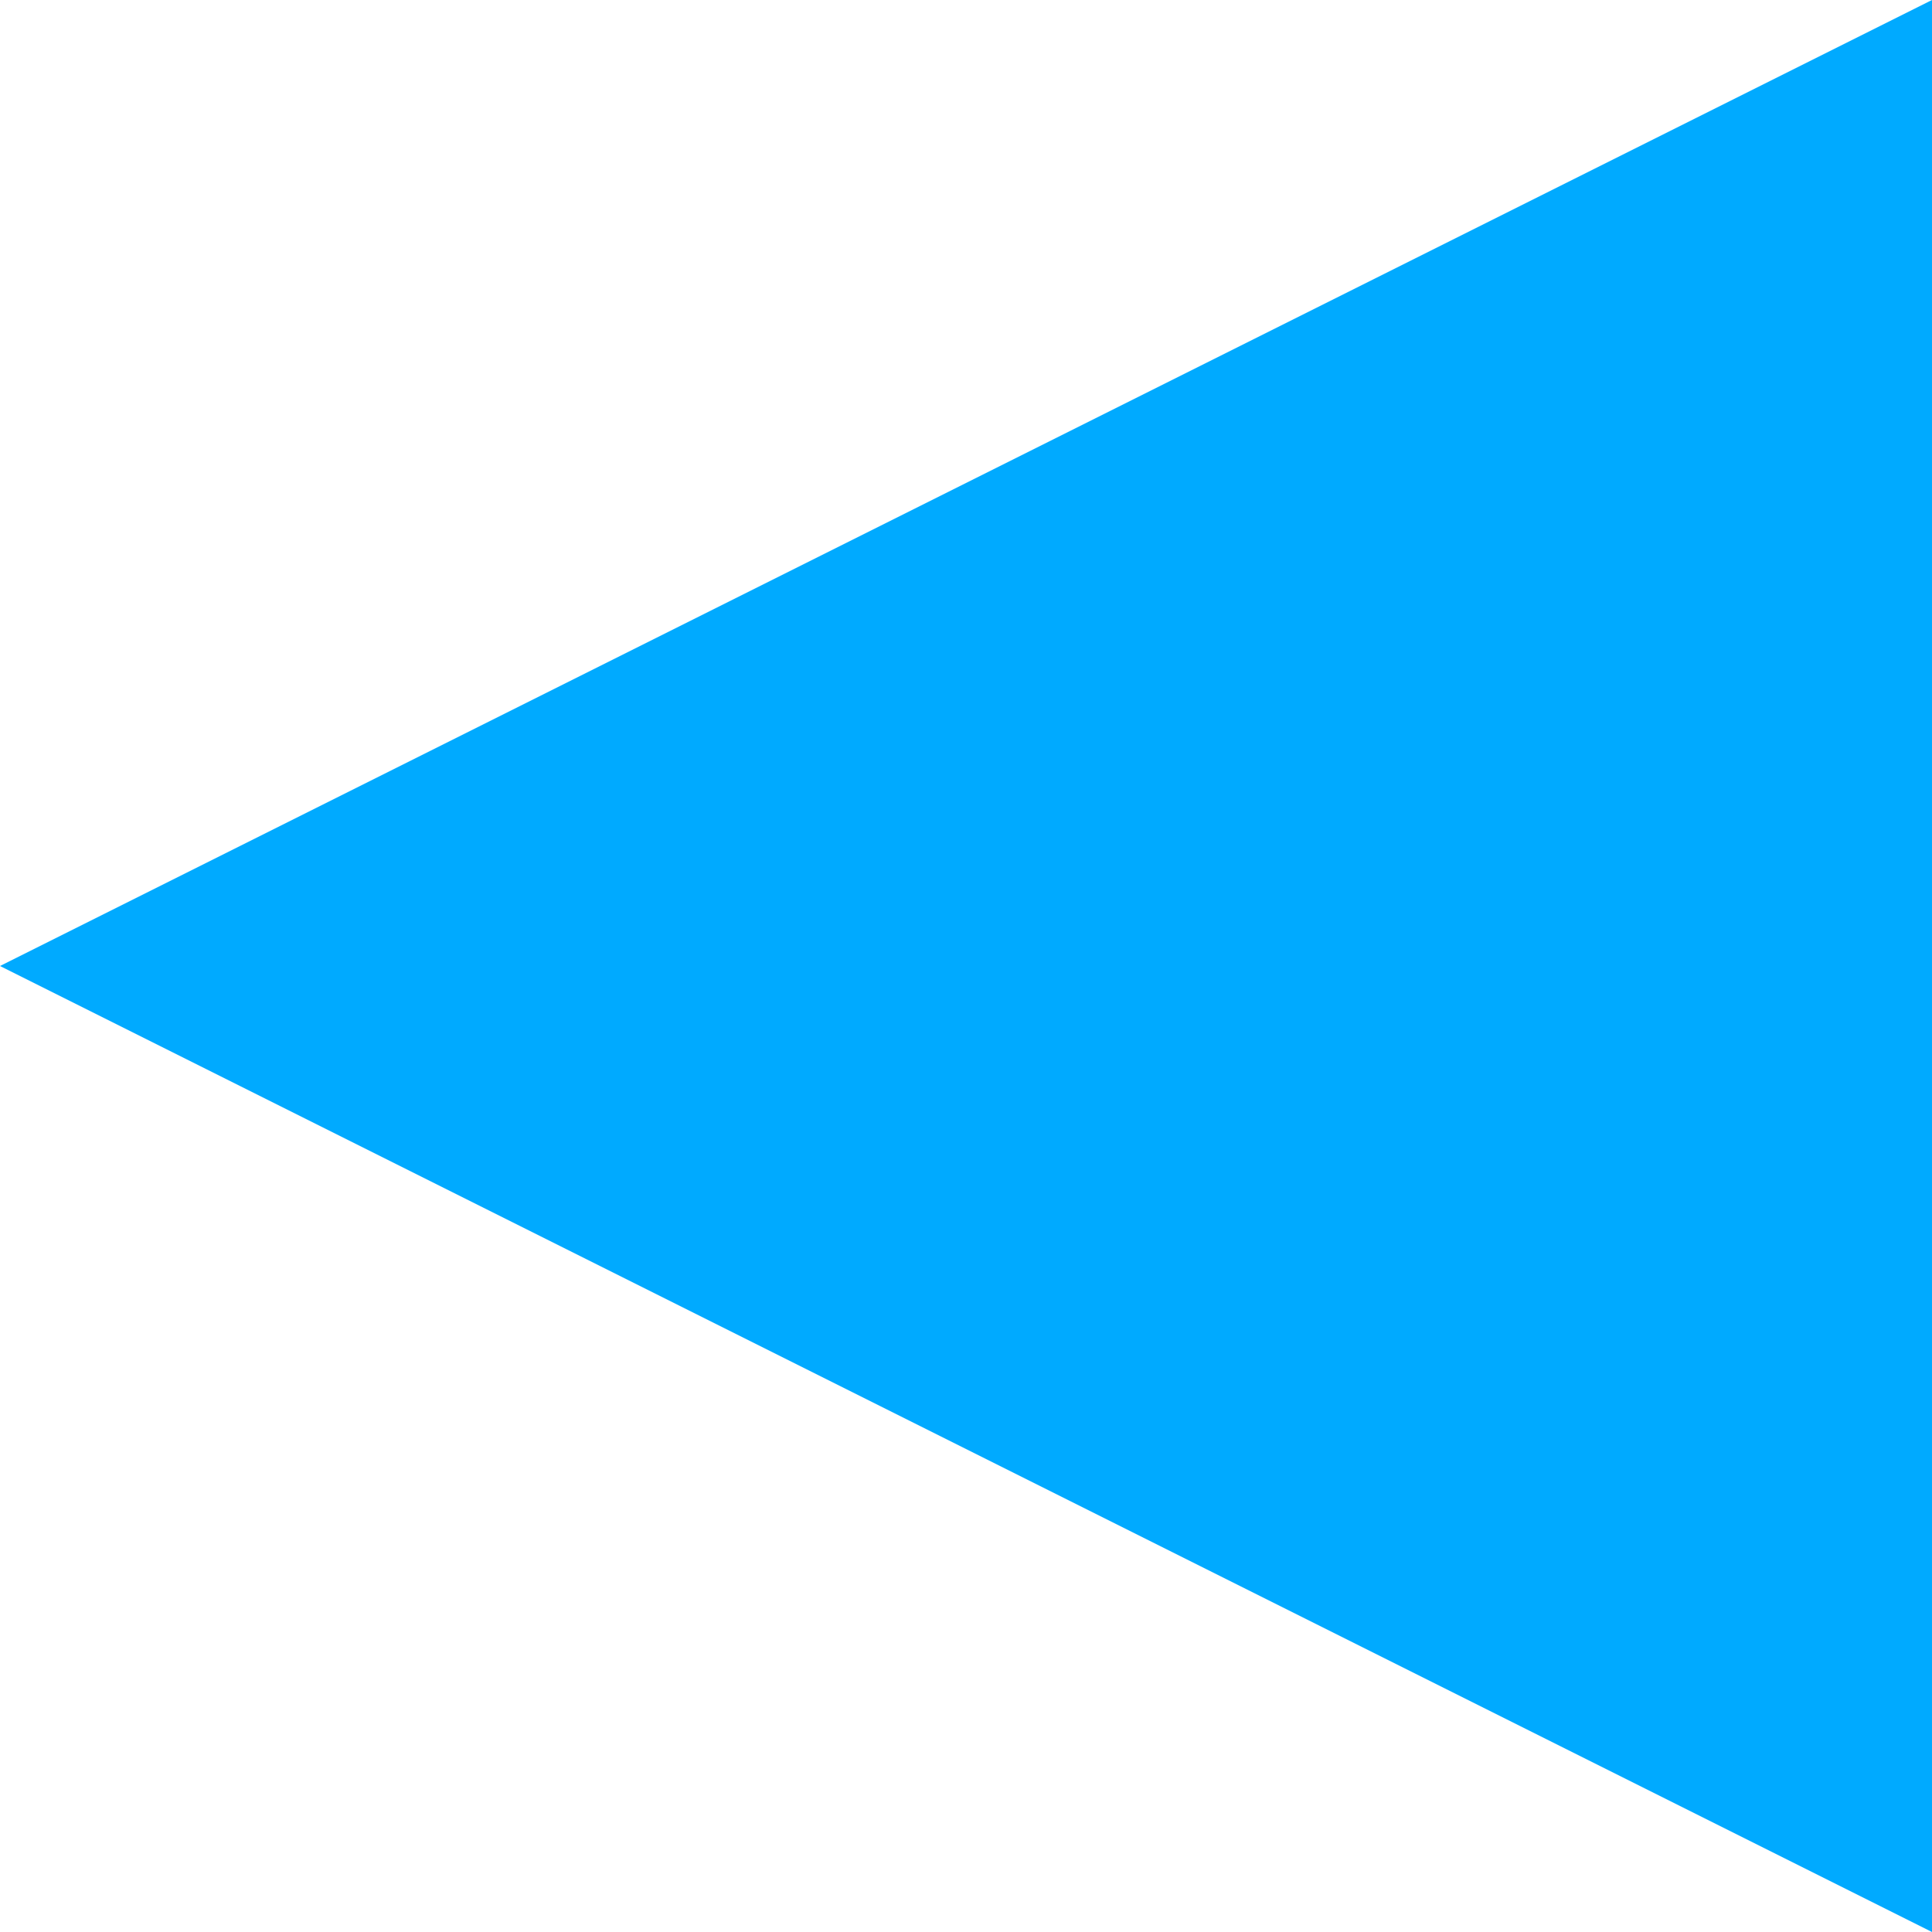
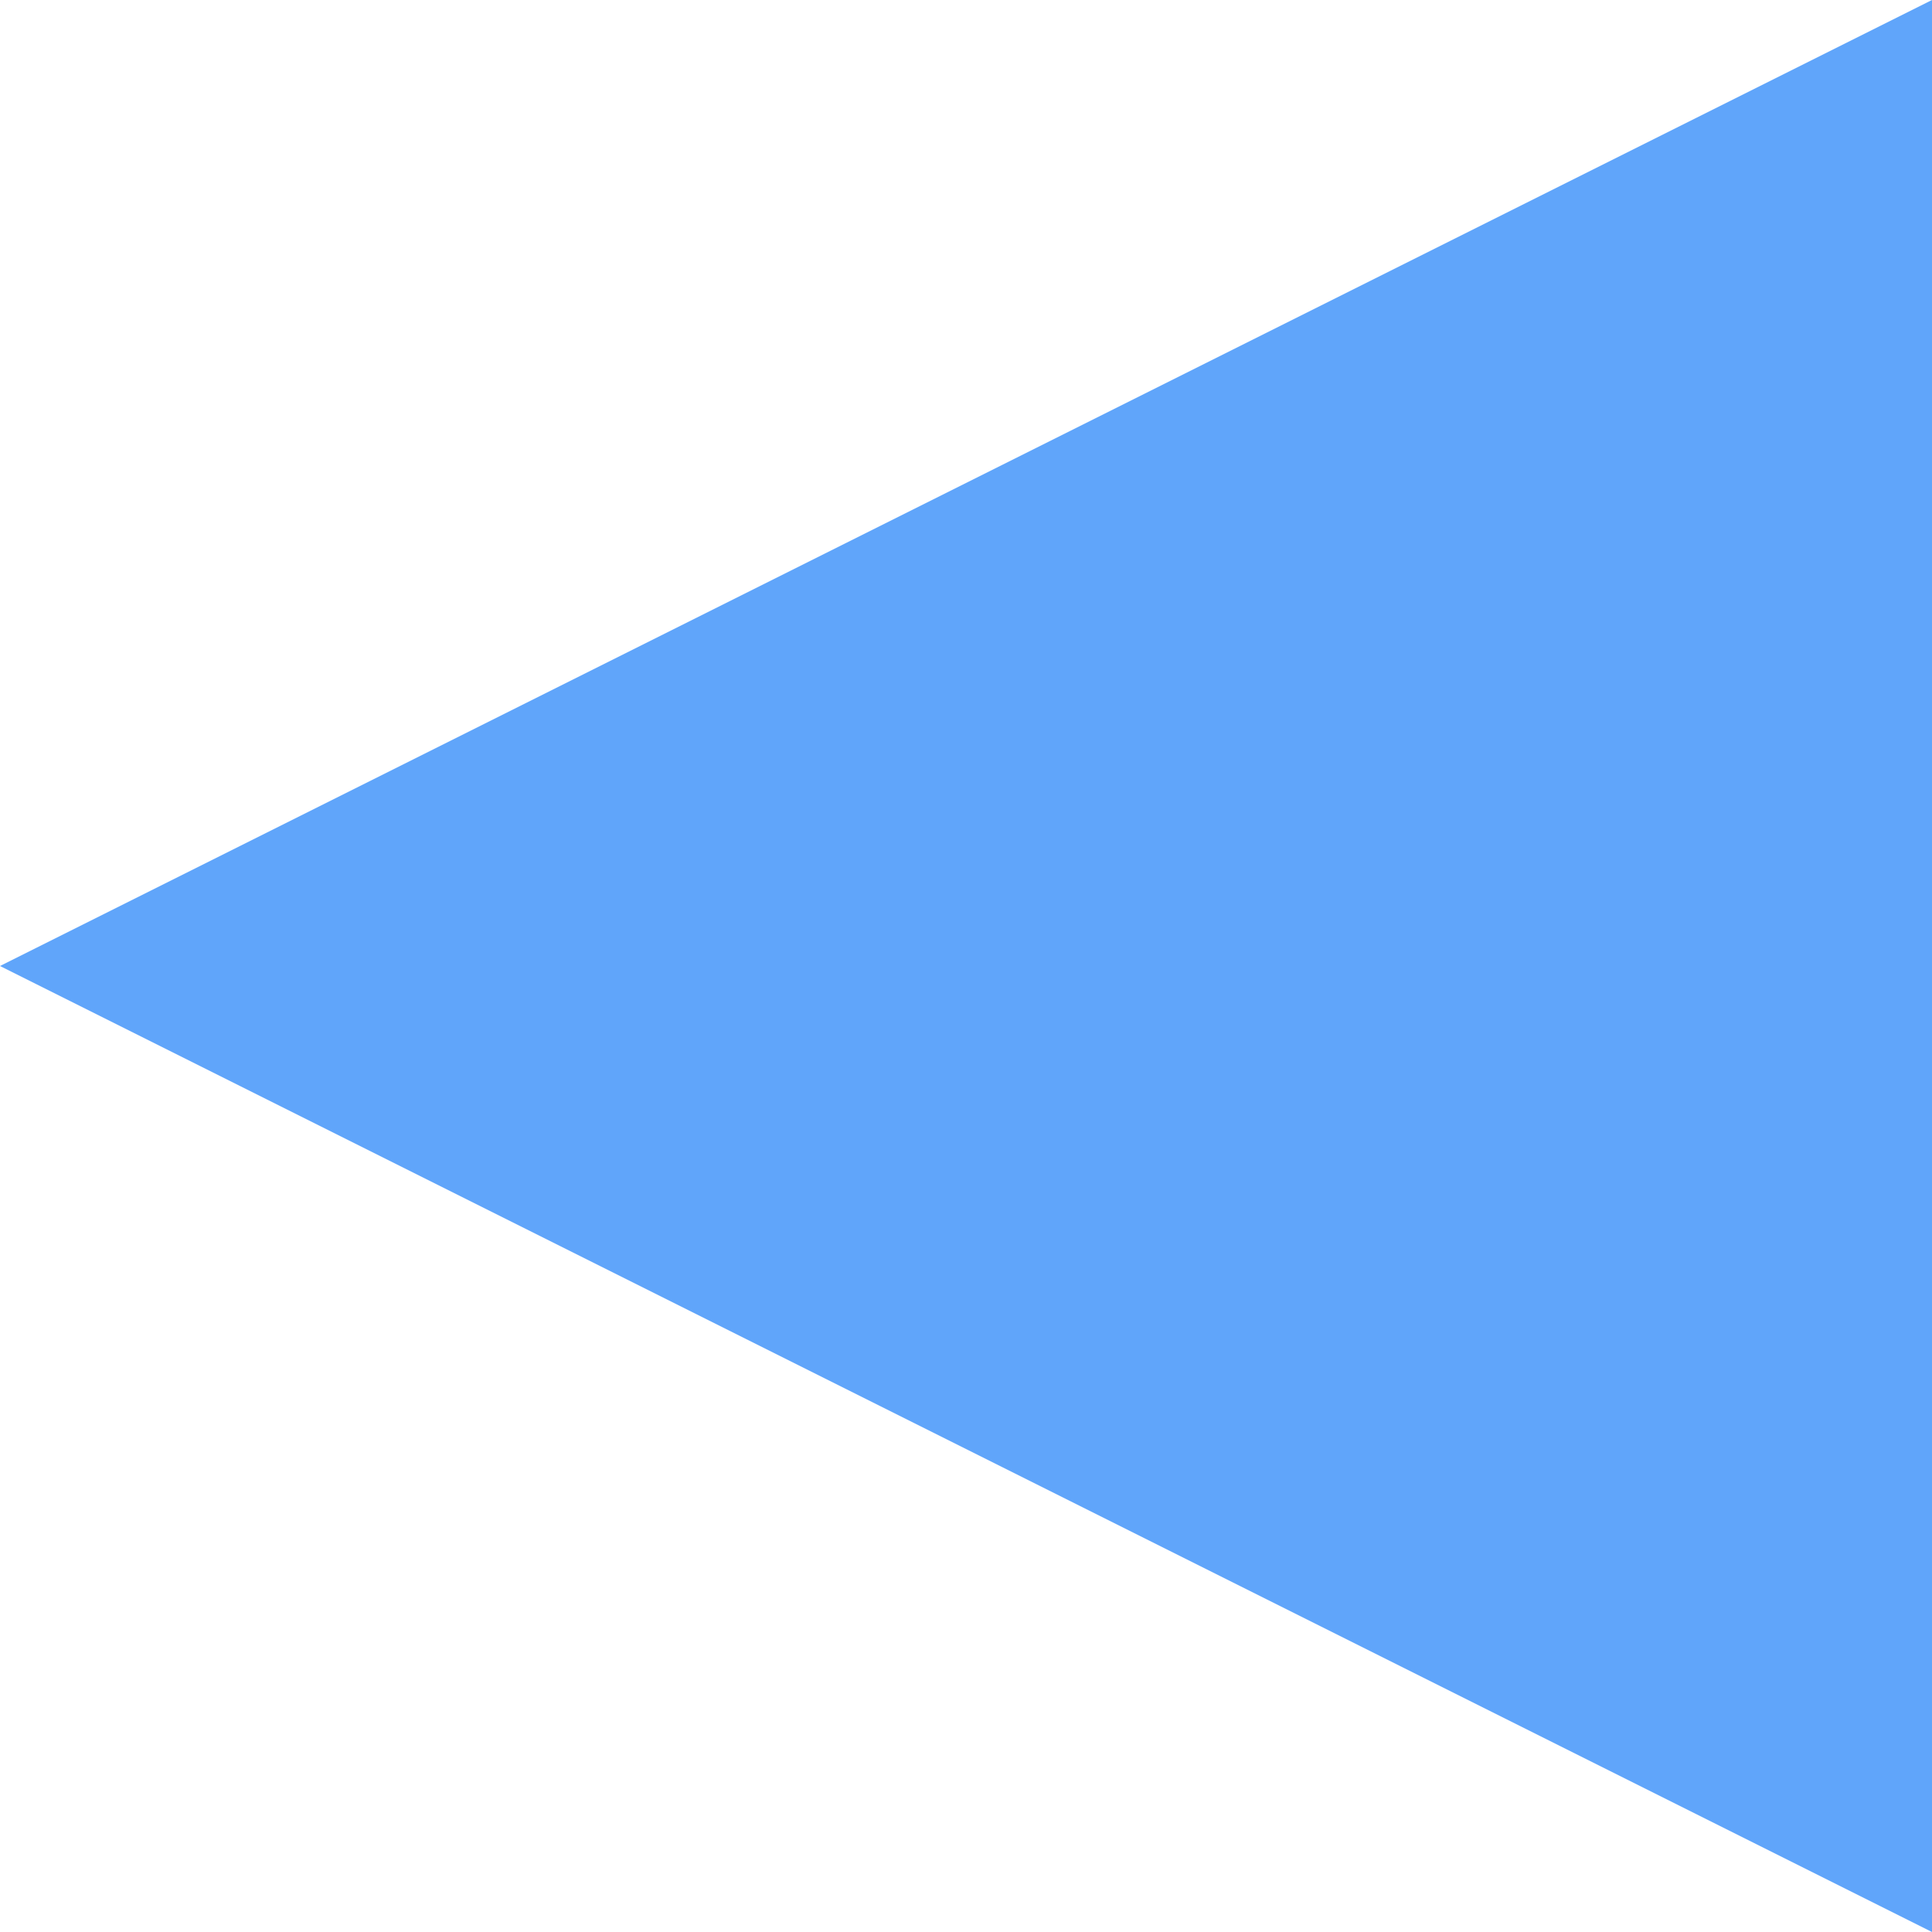
<svg xmlns="http://www.w3.org/2000/svg" class="inline" width="12px" height="12px" viewBox="0 0 48 48" version="1.1" xml:space="preserve">
  <g transform="matrix(1.22465e-16,-2,2,1.22465e-16,0,48)">
-     <path d="M12,0L24,24L0,24L12,0Z" fill="rgb(0,170,255)" />
+     <path d="M12,0L24,24L0,24L12,0Z" fill="#60A5FA" />
  </g>
</svg>
